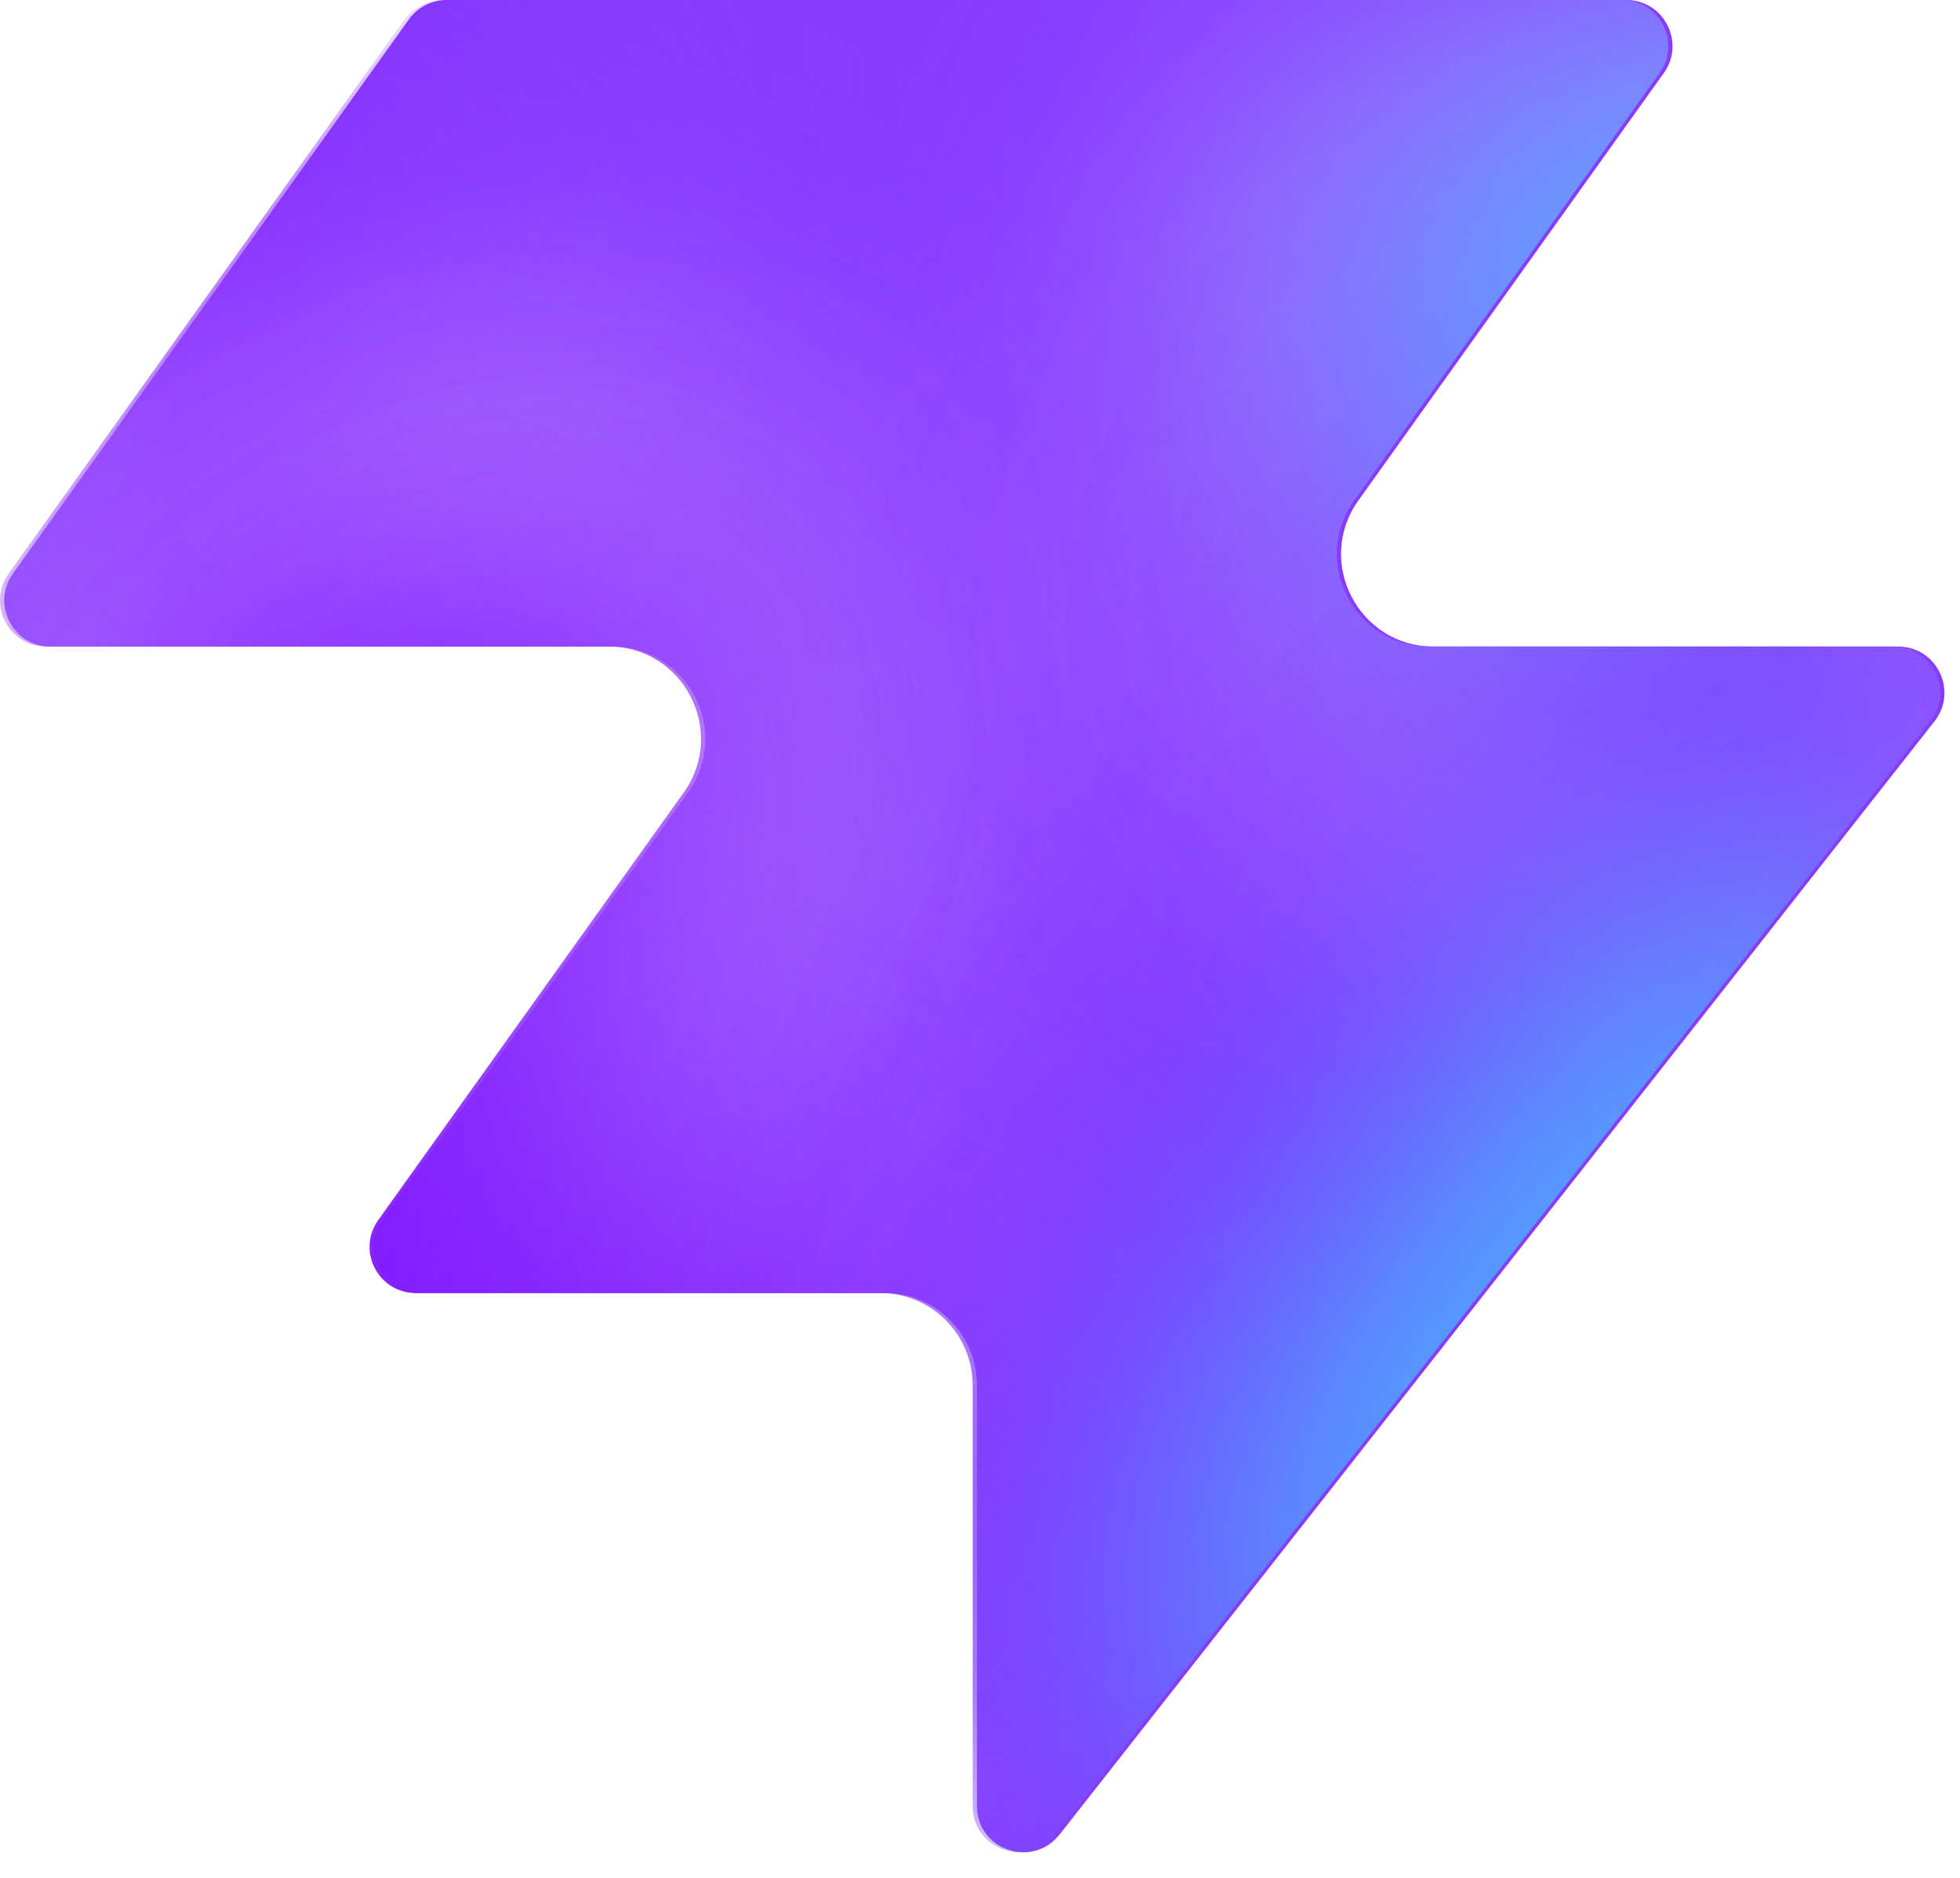
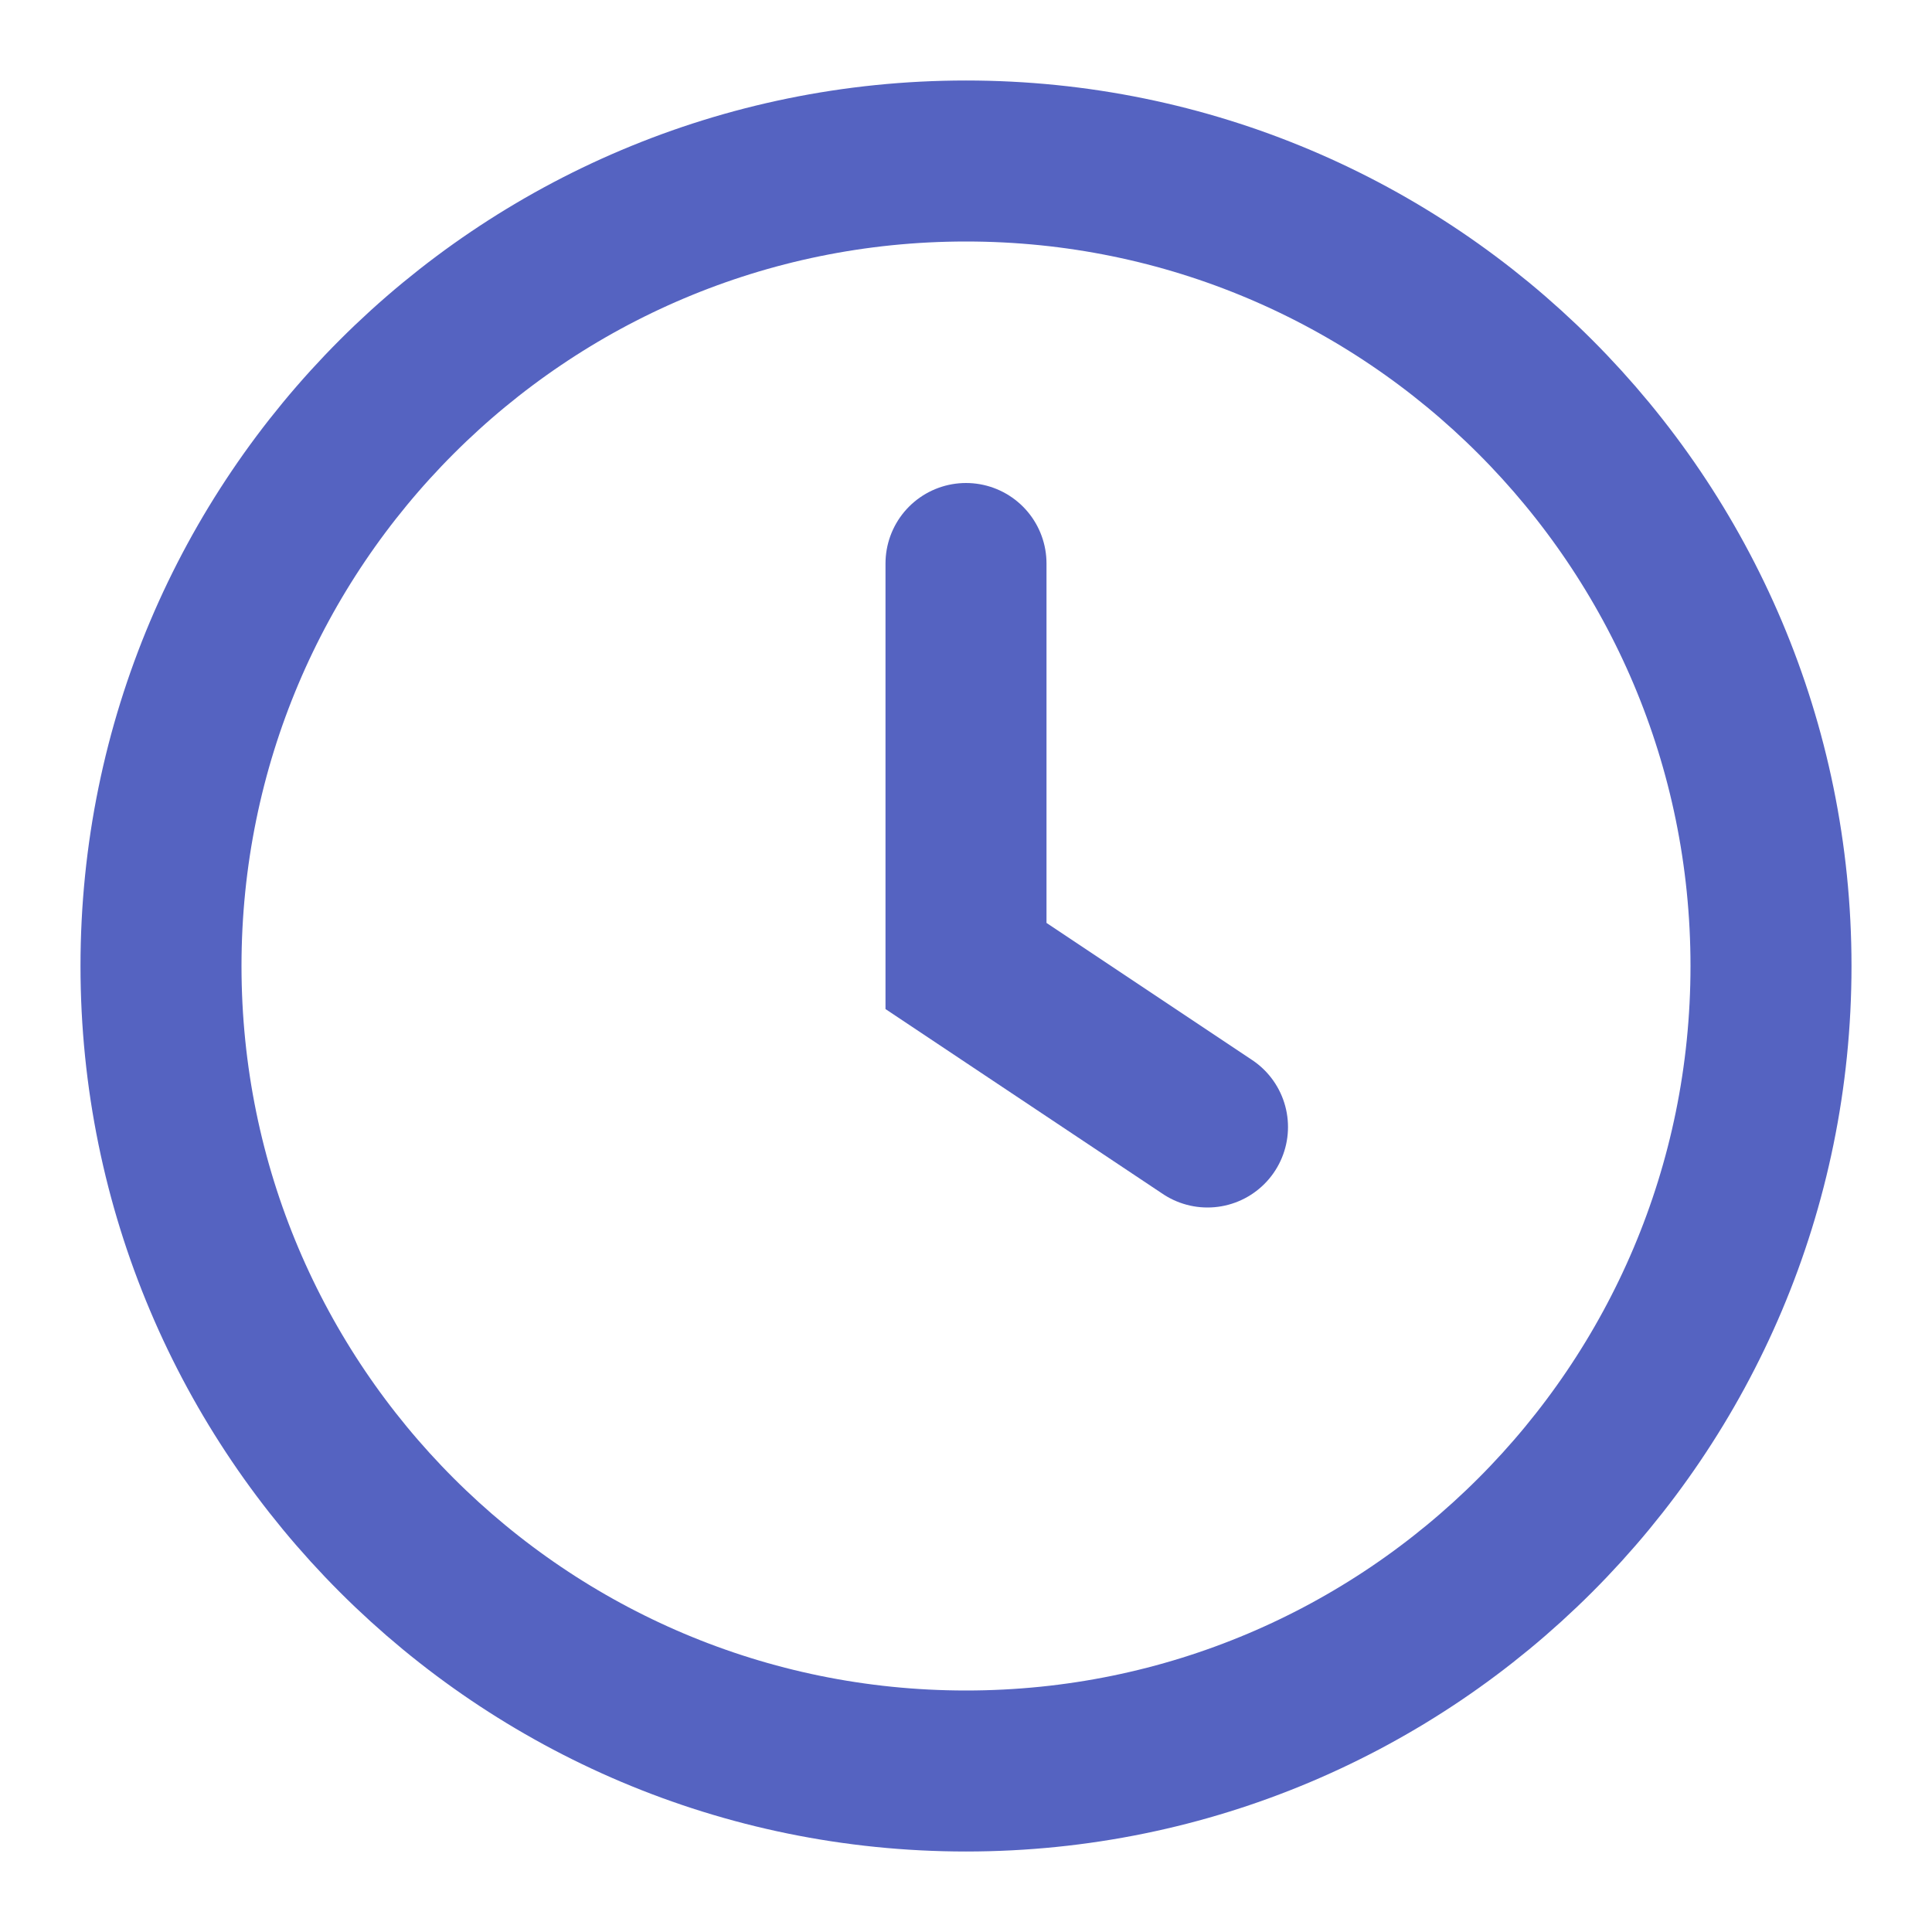
- <svg xmlns="http://www.w3.org/2000/svg" width="48" height="46" fill="none" viewBox="0 0 48 46">
-   <path fill="#863bff" d="M25.946 44.938c-.664.845-2.021.375-2.021-.698V33.937a2.26 2.26 0 0 0-2.262-2.262H10.287c-.92 0-1.456-1.04-.92-1.788l7.48-10.471c1.07-1.497 0-3.578-1.842-3.578H1.237c-.92 0-1.456-1.04-.92-1.788L10.013.474c.214-.297.556-.474.92-.474h28.894c.92 0 1.456 1.04.92 1.788l-7.48 10.471c-1.07 1.498 0 3.579 1.842 3.579h11.377c.943 0 1.473 1.088.89 1.83L25.947 44.94z" style="fill:#863bff;fill:color(display-p3 .525 .23 1);fill-opacity:1" />
-   <mask id="a" width="48" height="46" x="0" y="0" maskUnits="userSpaceOnUse" style="mask-type:alpha">
-     <path fill="#000" d="M25.842 44.938c-.664.844-2.021.375-2.021-.698V33.937a2.26 2.26 0 0 0-2.262-2.262H10.183c-.92 0-1.456-1.04-.92-1.788l7.48-10.471c1.07-1.498 0-3.579-1.842-3.579H1.133c-.92 0-1.456-1.04-.92-1.787L9.91.473c.214-.297.556-.474.92-.474h28.894c.92 0 1.456 1.04.92 1.788l-7.48 10.471c-1.07 1.498 0 3.578 1.842 3.578h11.377c.943 0 1.473 1.088.89 1.832L25.843 44.94z" style="fill:#000;fill-opacity:1" />
-   </mask>
-   <g mask="url(#a)">
-     <g filter="url(#b)">
-       <ellipse cx="5.508" cy="14.704" fill="#ede6ff" rx="5.508" ry="14.704" style="fill:#ede6ff;fill:color(display-p3 .927 .903 1);fill-opacity:1" transform="matrix(.00324 1 1 -.00324 -4.47 31.516)" />
-     </g>
-     <g filter="url(#c)">
-       <ellipse cx="10.399" cy="29.851" fill="#ede6ff" rx="10.399" ry="29.851" style="fill:#ede6ff;fill:color(display-p3 .927 .903 1);fill-opacity:1" transform="matrix(.00324 1 1 -.00324 -39.328 7.883)" />
-     </g>
-     <g filter="url(#d)">
-       <ellipse cx="5.508" cy="30.487" fill="#7e14ff" rx="5.508" ry="30.487" style="fill:#7e14ff;fill:color(display-p3 .492 .077 1);fill-opacity:1" transform="rotate(89.814 -25.913 -14.639)scale(1 -1)" />
-     </g>
-     <g filter="url(#e)">
-       <ellipse cx="5.508" cy="30.599" fill="#7e14ff" rx="5.508" ry="30.599" style="fill:#7e14ff;fill:color(display-p3 .492 .077 1);fill-opacity:1" transform="rotate(89.814 -32.644 -3.334)scale(1 -1)" />
-     </g>
-     <g filter="url(#f)">
-       <ellipse cx="5.508" cy="30.599" fill="#7e14ff" rx="5.508" ry="30.599" style="fill:#7e14ff;fill:color(display-p3 .492 .077 1);fill-opacity:1" transform="matrix(.00324 1 1 -.00324 -34.34 30.47)" />
-     </g>
-     <g filter="url(#g)">
-       <ellipse cx="14.072" cy="22.078" fill="#ede6ff" rx="14.072" ry="22.078" style="fill:#ede6ff;fill:color(display-p3 .927 .903 1);fill-opacity:1" transform="rotate(93.35 24.506 48.493)scale(-1 1)" />
-     </g>
-     <g filter="url(#h)">
-       <ellipse cx="3.47" cy="21.501" fill="#7e14ff" rx="3.47" ry="21.501" style="fill:#7e14ff;fill:color(display-p3 .492 .077 1);fill-opacity:1" transform="rotate(89.009 28.708 47.59)scale(-1 1)" />
-     </g>
-     <g filter="url(#i)">
-       <ellipse cx="3.47" cy="21.501" fill="#7e14ff" rx="3.47" ry="21.501" style="fill:#7e14ff;fill:color(display-p3 .492 .077 1);fill-opacity:1" transform="rotate(89.009 28.708 47.59)scale(-1 1)" />
-     </g>
-     <g filter="url(#j)">
-       <ellipse cx=".387" cy="8.972" fill="#7e14ff" rx="4.407" ry="29.108" style="fill:#7e14ff;fill:color(display-p3 .492 .077 1);fill-opacity:1" transform="rotate(39.51 .387 8.972)" />
-     </g>
-     <g filter="url(#k)">
-       <ellipse cx="47.523" cy="-6.092" fill="#7e14ff" rx="4.407" ry="29.108" style="fill:#7e14ff;fill:color(display-p3 .492 .077 1);fill-opacity:1" transform="rotate(37.892 47.523 -6.092)" />
-     </g>
-     <g filter="url(#l)">
-       <ellipse cx="41.412" cy="6.333" fill="#47bfff" rx="5.971" ry="9.665" style="fill:#47bfff;fill:color(display-p3 .28 .748 1);fill-opacity:1" transform="rotate(37.892 41.412 6.333)" />
-     </g>
-     <g filter="url(#m)">
-       <ellipse cx="-1.879" cy="38.332" fill="#7e14ff" rx="4.407" ry="29.108" style="fill:#7e14ff;fill:color(display-p3 .492 .077 1);fill-opacity:1" transform="rotate(37.892 -1.88 38.332)" />
-     </g>
-     <g filter="url(#n)">
-       <ellipse cx="-1.879" cy="38.332" fill="#7e14ff" rx="4.407" ry="29.108" style="fill:#7e14ff;fill:color(display-p3 .492 .077 1);fill-opacity:1" transform="rotate(37.892 -1.88 38.332)" />
-     </g>
-     <g filter="url(#o)">
-       <ellipse cx="35.651" cy="29.907" fill="#7e14ff" rx="4.407" ry="29.108" style="fill:#7e14ff;fill:color(display-p3 .492 .077 1);fill-opacity:1" transform="rotate(37.892 35.651 29.907)" />
-     </g>
-     <g filter="url(#p)">
-       <ellipse cx="38.418" cy="32.4" fill="#47bfff" rx="5.971" ry="15.297" style="fill:#47bfff;fill:color(display-p3 .28 .748 1);fill-opacity:1" transform="rotate(37.892 38.418 32.4)" />
-     </g>
-   </g>
-   <defs>
-     <filter id="b" width="60.045" height="41.654" x="-19.77" y="16.149" color-interpolation-filters="sRGB" filterUnits="userSpaceOnUse">
-       <feFlood flood-opacity="0" result="BackgroundImageFix" />
-       <feBlend in="SourceGraphic" in2="BackgroundImageFix" result="shape" />
-       <feGaussianBlur result="effect1_foregroundBlur_2002_17158" stdDeviation="7.659" />
-     </filter>
-     <filter id="c" width="90.34" height="51.437" x="-54.613" y="-7.533" color-interpolation-filters="sRGB" filterUnits="userSpaceOnUse">
-       <feFlood flood-opacity="0" result="BackgroundImageFix" />
-       <feBlend in="SourceGraphic" in2="BackgroundImageFix" result="shape" />
-       <feGaussianBlur result="effect1_foregroundBlur_2002_17158" stdDeviation="7.659" />
-     </filter>
-     <filter id="d" width="79.355" height="29.4" x="-49.64" y="2.03" color-interpolation-filters="sRGB" filterUnits="userSpaceOnUse">
-       <feFlood flood-opacity="0" result="BackgroundImageFix" />
-       <feBlend in="SourceGraphic" in2="BackgroundImageFix" result="shape" />
-       <feGaussianBlur result="effect1_foregroundBlur_2002_17158" stdDeviation="4.596" />
-     </filter>
-     <filter id="e" width="79.579" height="29.4" x="-45.045" y="20.029" color-interpolation-filters="sRGB" filterUnits="userSpaceOnUse">
-       <feFlood flood-opacity="0" result="BackgroundImageFix" />
-       <feBlend in="SourceGraphic" in2="BackgroundImageFix" result="shape" />
-       <feGaussianBlur result="effect1_foregroundBlur_2002_17158" stdDeviation="4.596" />
-     </filter>
-     <filter id="f" width="79.579" height="29.4" x="-43.513" y="21.178" color-interpolation-filters="sRGB" filterUnits="userSpaceOnUse">
-       <feFlood flood-opacity="0" result="BackgroundImageFix" />
-       <feBlend in="SourceGraphic" in2="BackgroundImageFix" result="shape" />
-       <feGaussianBlur result="effect1_foregroundBlur_2002_17158" stdDeviation="4.596" />
-     </filter>
-     <filter id="g" width="74.749" height="58.852" x="15.756" y="-17.901" color-interpolation-filters="sRGB" filterUnits="userSpaceOnUse">
-       <feFlood flood-opacity="0" result="BackgroundImageFix" />
-       <feBlend in="SourceGraphic" in2="BackgroundImageFix" result="shape" />
-       <feGaussianBlur result="effect1_foregroundBlur_2002_17158" stdDeviation="7.659" />
-     </filter>
-     <filter id="h" width="61.377" height="25.362" x="23.548" y="2.284" color-interpolation-filters="sRGB" filterUnits="userSpaceOnUse">
-       <feFlood flood-opacity="0" result="BackgroundImageFix" />
-       <feBlend in="SourceGraphic" in2="BackgroundImageFix" result="shape" />
-       <feGaussianBlur result="effect1_foregroundBlur_2002_17158" stdDeviation="4.596" />
-     </filter>
-     <filter id="i" width="61.377" height="25.362" x="23.548" y="2.284" color-interpolation-filters="sRGB" filterUnits="userSpaceOnUse">
-       <feFlood flood-opacity="0" result="BackgroundImageFix" />
-       <feBlend in="SourceGraphic" in2="BackgroundImageFix" result="shape" />
-       <feGaussianBlur result="effect1_foregroundBlur_2002_17158" stdDeviation="4.596" />
-     </filter>
-     <filter id="j" width="56.045" height="63.649" x="-27.636" y="-22.853" color-interpolation-filters="sRGB" filterUnits="userSpaceOnUse">
-       <feFlood flood-opacity="0" result="BackgroundImageFix" />
-       <feBlend in="SourceGraphic" in2="BackgroundImageFix" result="shape" />
-       <feGaussianBlur result="effect1_foregroundBlur_2002_17158" stdDeviation="4.596" />
-     </filter>
-     <filter id="k" width="54.814" height="64.646" x="20.116" y="-38.415" color-interpolation-filters="sRGB" filterUnits="userSpaceOnUse">
-       <feFlood flood-opacity="0" result="BackgroundImageFix" />
-       <feBlend in="SourceGraphic" in2="BackgroundImageFix" result="shape" />
-       <feGaussianBlur result="effect1_foregroundBlur_2002_17158" stdDeviation="4.596" />
-     </filter>
-     <filter id="l" width="33.541" height="35.313" x="24.641" y="-11.323" color-interpolation-filters="sRGB" filterUnits="userSpaceOnUse">
-       <feFlood flood-opacity="0" result="BackgroundImageFix" />
-       <feBlend in="SourceGraphic" in2="BackgroundImageFix" result="shape" />
-       <feGaussianBlur result="effect1_foregroundBlur_2002_17158" stdDeviation="4.596" />
-     </filter>
-     <filter id="m" width="54.814" height="64.646" x="-29.286" y="6.009" color-interpolation-filters="sRGB" filterUnits="userSpaceOnUse">
-       <feFlood flood-opacity="0" result="BackgroundImageFix" />
-       <feBlend in="SourceGraphic" in2="BackgroundImageFix" result="shape" />
-       <feGaussianBlur result="effect1_foregroundBlur_2002_17158" stdDeviation="4.596" />
-     </filter>
-     <filter id="n" width="54.814" height="64.646" x="-29.286" y="6.009" color-interpolation-filters="sRGB" filterUnits="userSpaceOnUse">
-       <feFlood flood-opacity="0" result="BackgroundImageFix" />
-       <feBlend in="SourceGraphic" in2="BackgroundImageFix" result="shape" />
-       <feGaussianBlur result="effect1_foregroundBlur_2002_17158" stdDeviation="4.596" />
-     </filter>
-     <filter id="o" width="54.814" height="64.646" x="8.244" y="-2.416" color-interpolation-filters="sRGB" filterUnits="userSpaceOnUse">
-       <feFlood flood-opacity="0" result="BackgroundImageFix" />
-       <feBlend in="SourceGraphic" in2="BackgroundImageFix" result="shape" />
-       <feGaussianBlur result="effect1_foregroundBlur_2002_17158" stdDeviation="4.596" />
-     </filter>
-     <filter id="p" width="39.409" height="43.623" x="18.713" y="10.588" color-interpolation-filters="sRGB" filterUnits="userSpaceOnUse">
-       <feFlood flood-opacity="0" result="BackgroundImageFix" />
-       <feBlend in="SourceGraphic" in2="BackgroundImageFix" result="shape" />
-       <feGaussianBlur result="effect1_foregroundBlur_2002_17158" stdDeviation="4.596" />
-     </filter>
-   </defs>
+ <svg xmlns="http://www.w3.org/2000/svg" viewBox="0 0 24 24" fill="none">
+   <circle cx="12" cy="12" r="10" stroke="#5563c1" stroke-width="2" />
+   <path d="M12 7v5l3 2" stroke="#5563c1" stroke-width="2" stroke-linecap="round" />
</svg>
